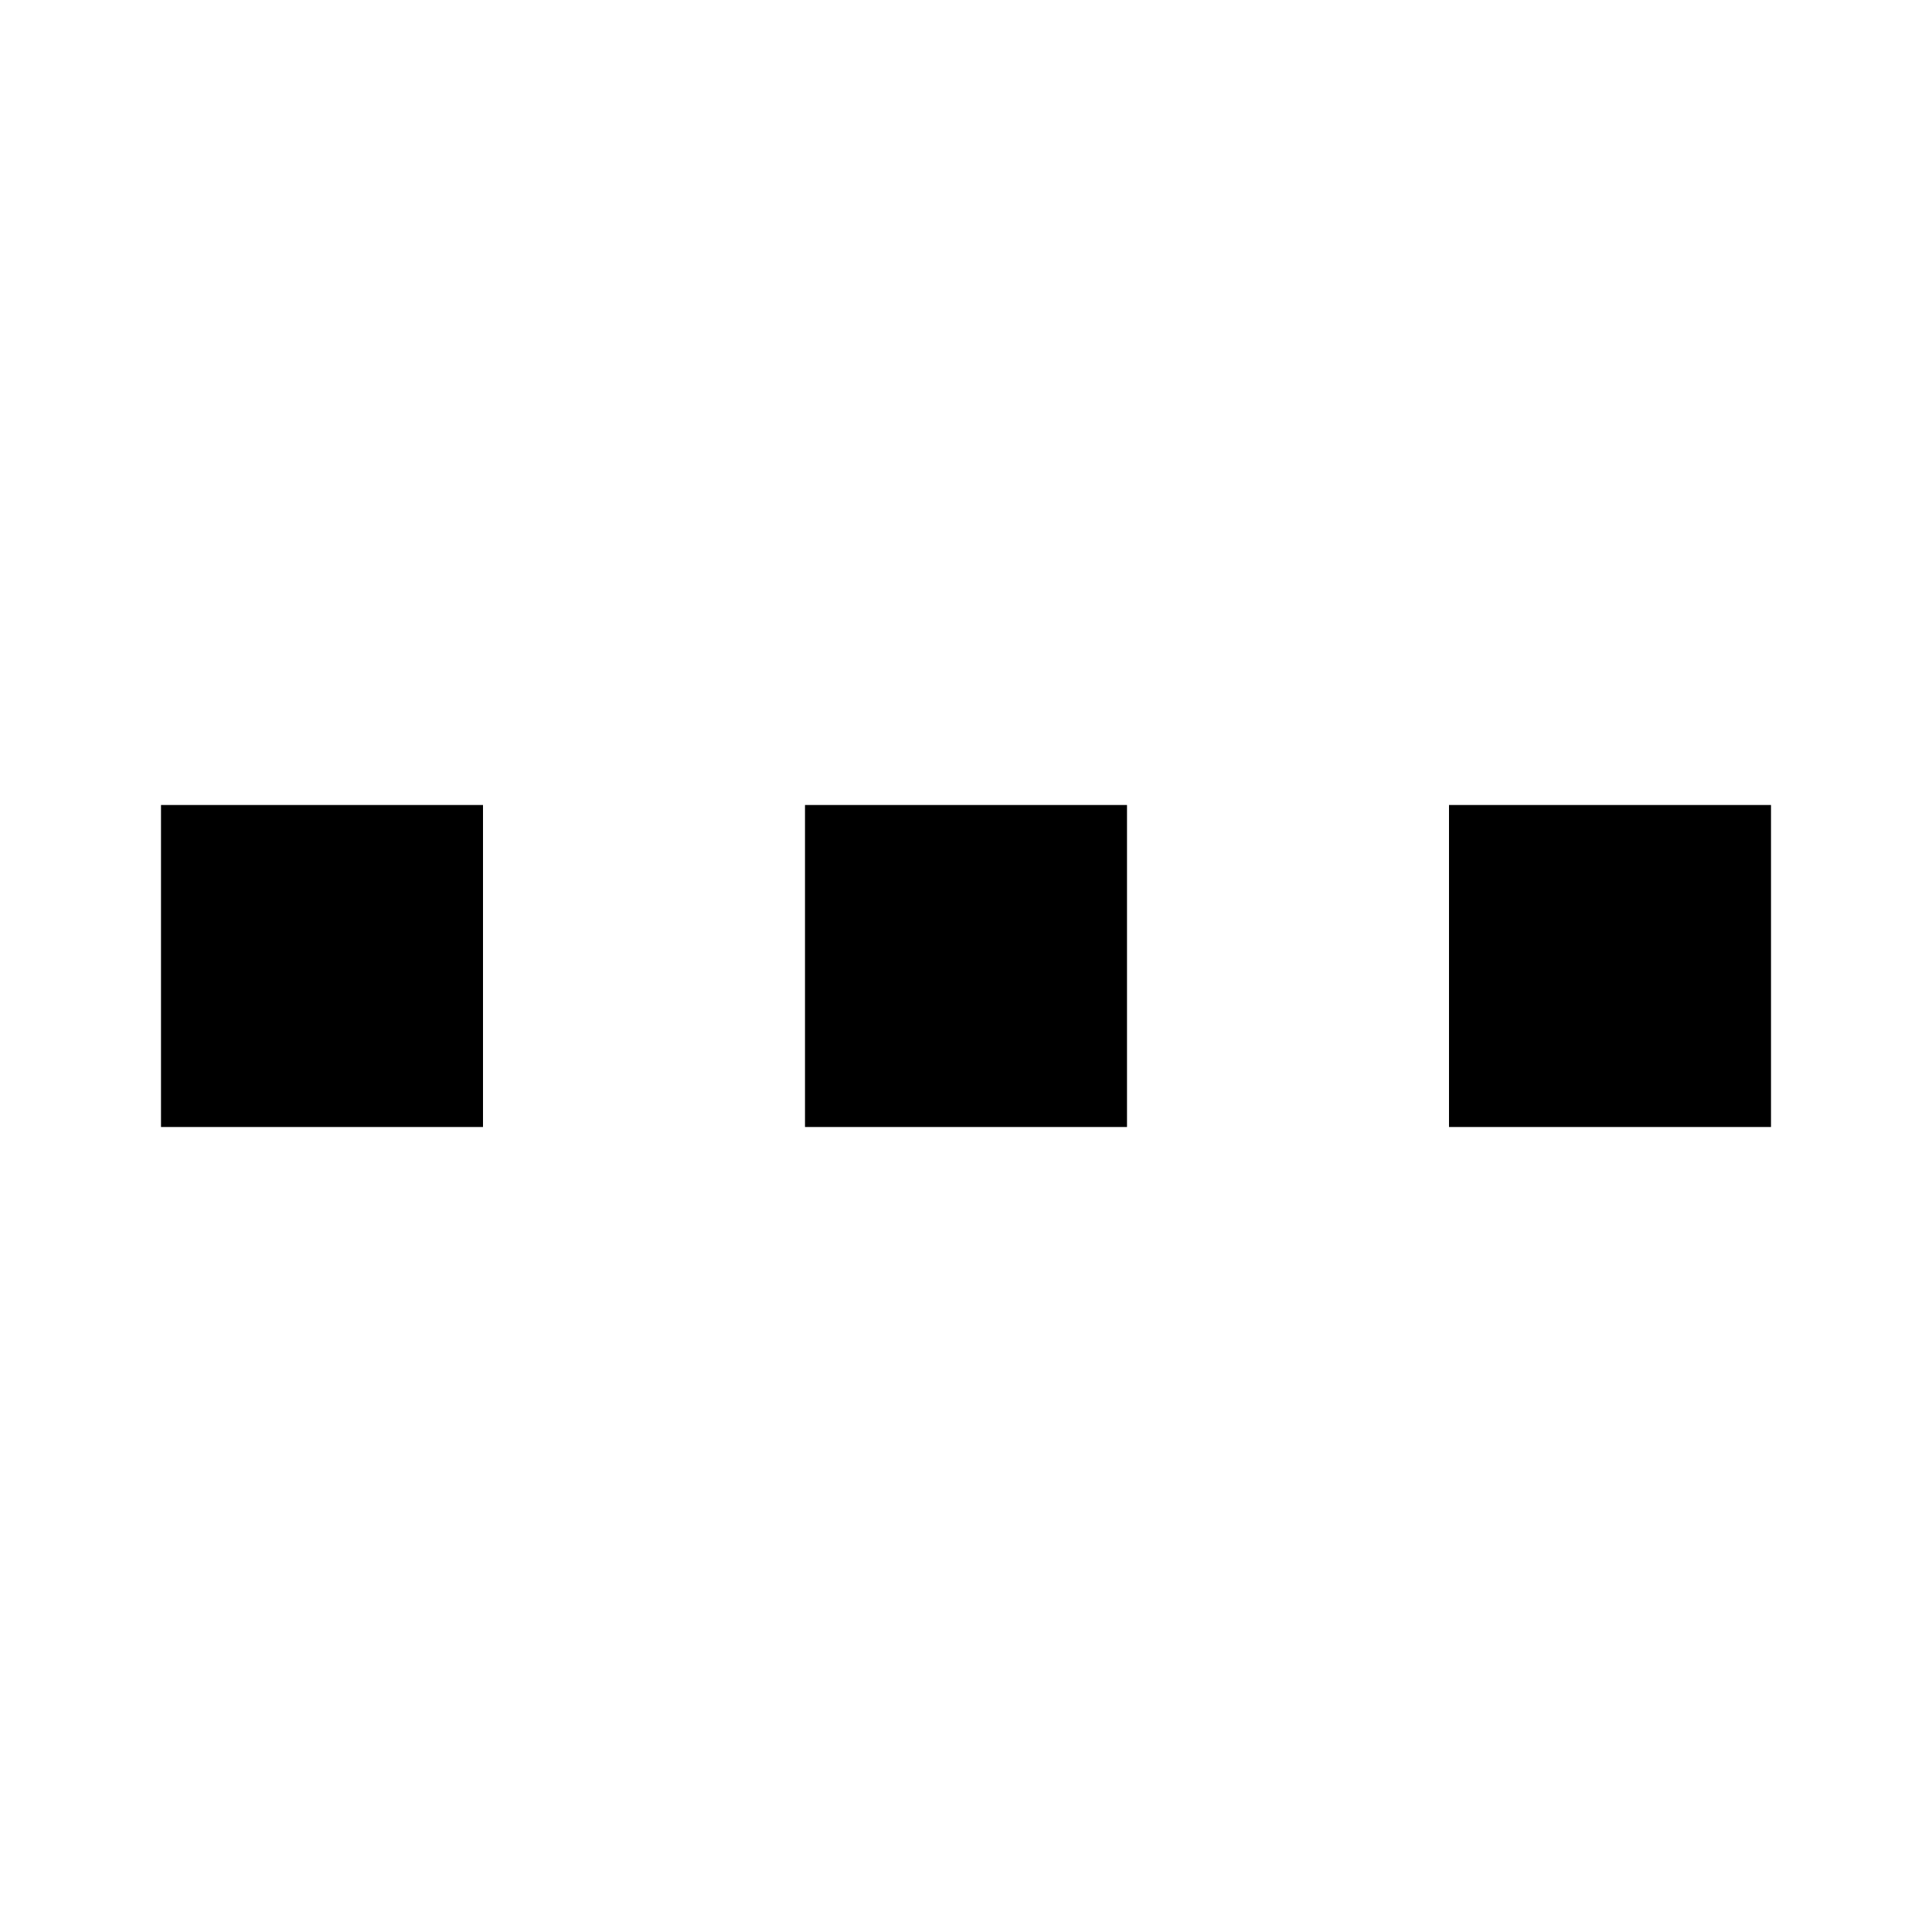
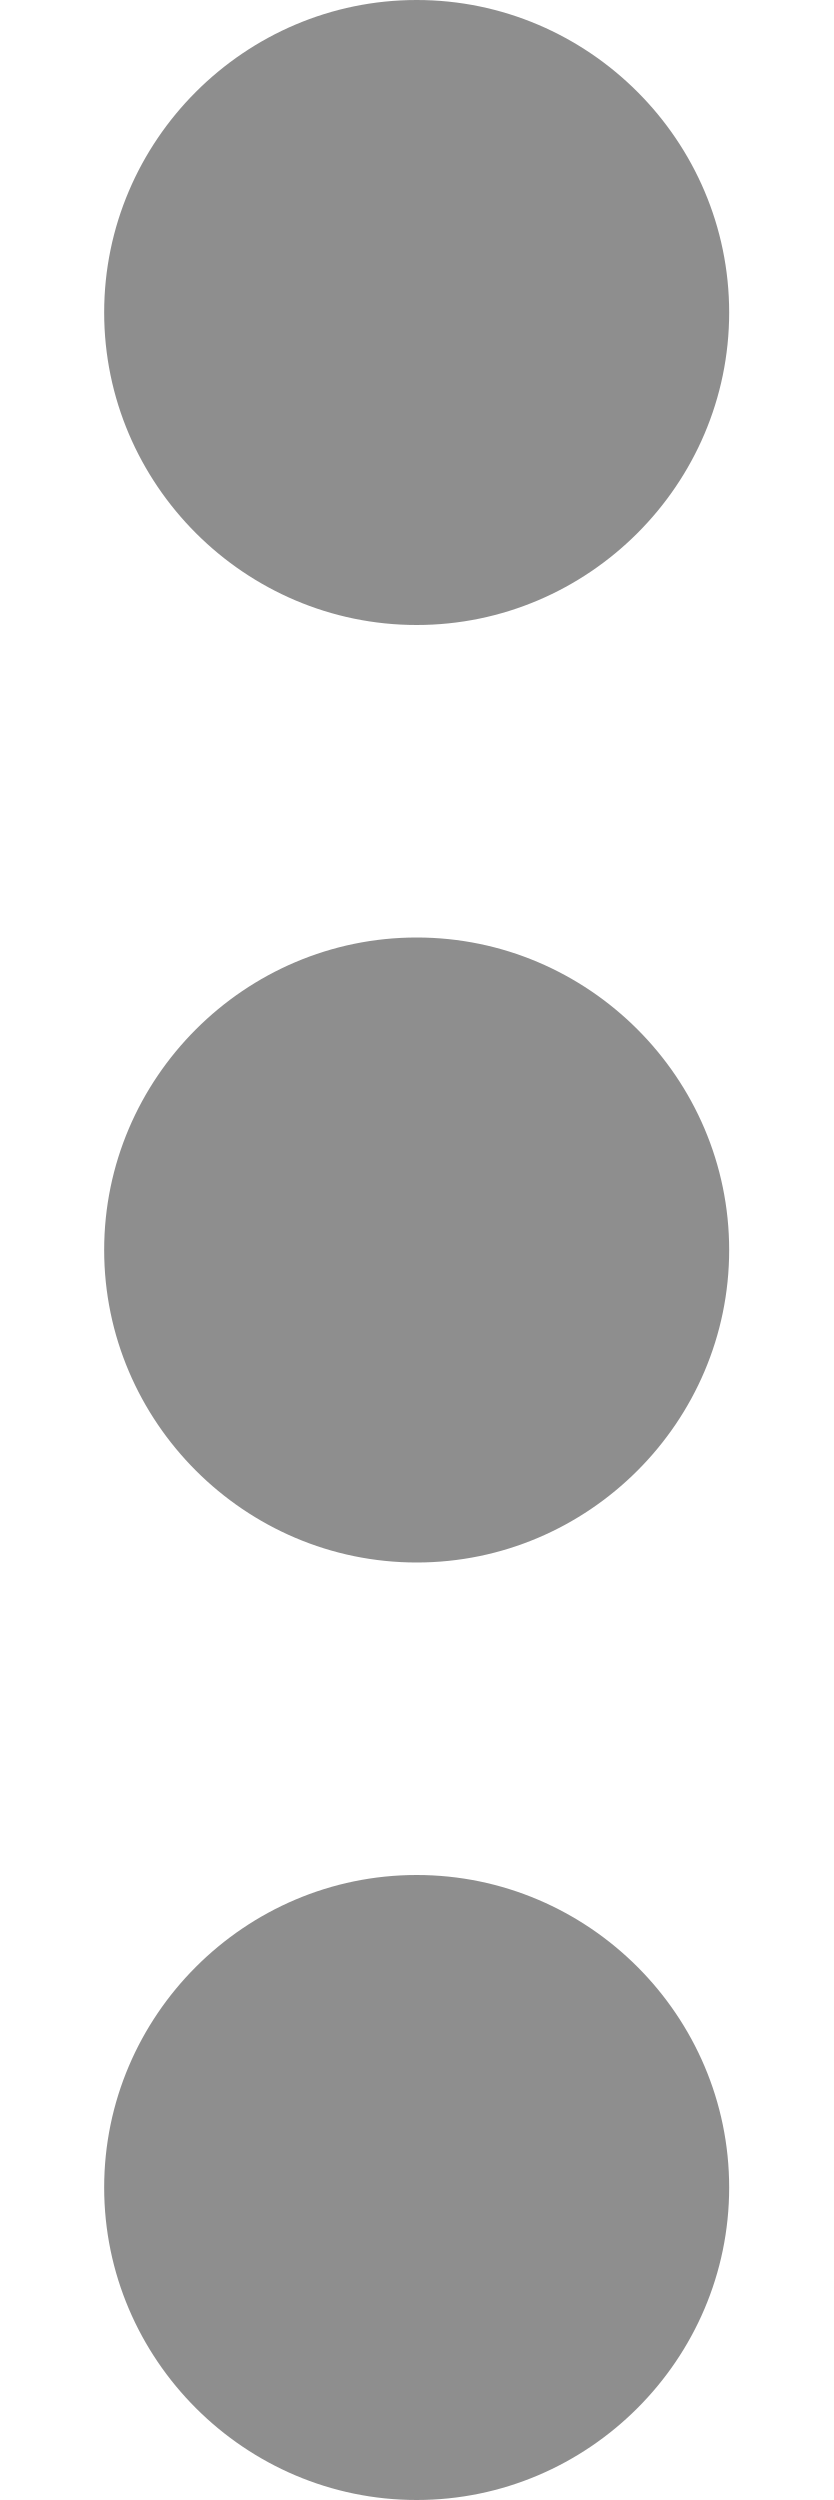
- <svg xmlns="http://www.w3.org/2000/svg" width="24" height="24" viewBox="0 0 24 24" fill="none">
-   <g id="grommet-icons:more">
-     <path id="Vector" d="M3 13V11H5V13H3ZM11 13V11H13V13H11ZM19 13V11H21V13H19Z" stroke="black" stroke-width="2" />
-   </g>
+ <svg xmlns="http://www.w3.org/2000/svg" width="4" height="12" viewBox="0 0 4 12" fill="none">
+   <path id="Vector" d="M2 3C2.825 3 3.5 2.325 3.5 1.5C3.5 0.675 2.825 0 2 0C1.175 0 0.5 0.675 0.5 1.5C0.5 2.325 1.175 3 2 3ZM2 4.5C1.175 4.5 0.5 5.175 0.5 6C0.5 6.825 1.175 7.5 2 7.5C2.825 7.5 3.5 6.825 3.5 6C3.5 5.175 2.825 4.5 2 4.5ZM2 9C1.175 9 0.5 9.675 0.5 10.5C0.5 11.325 1.175 12 2 12C2.825 12 3.5 11.325 3.5 10.5C3.5 9.675 2.825 9 2 9Z" fill="#8E8E8E" />
</svg>
